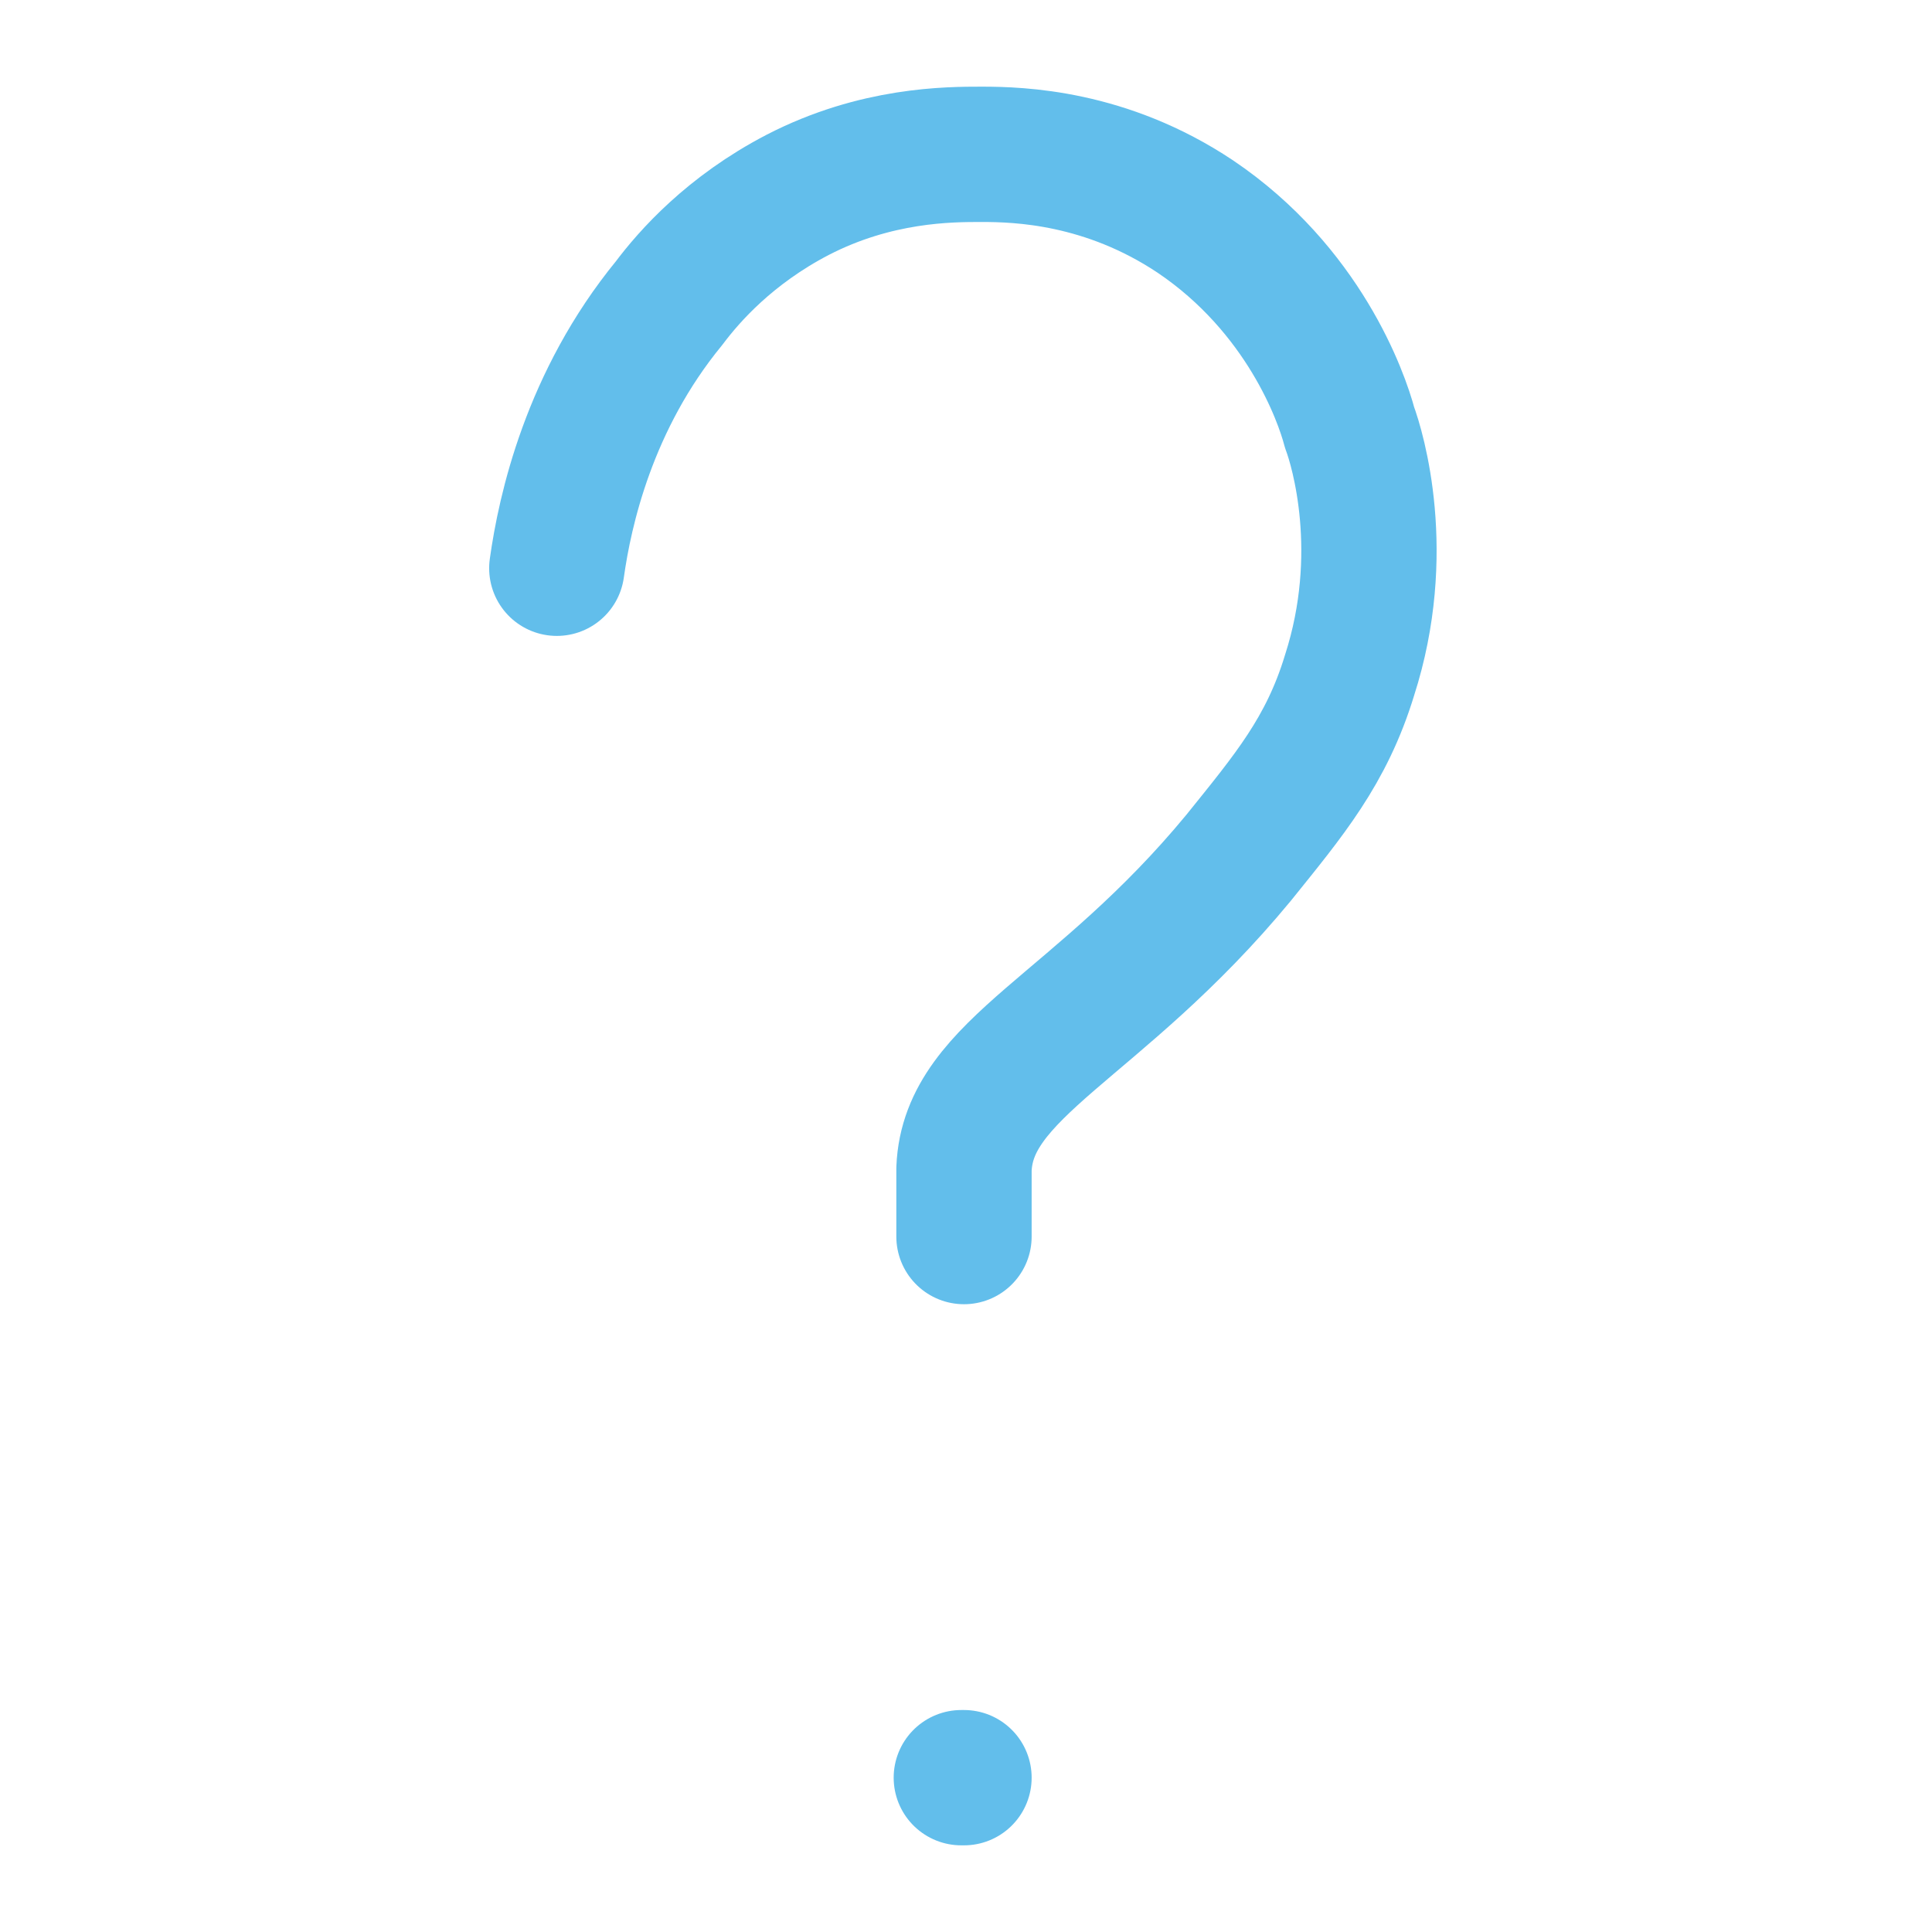
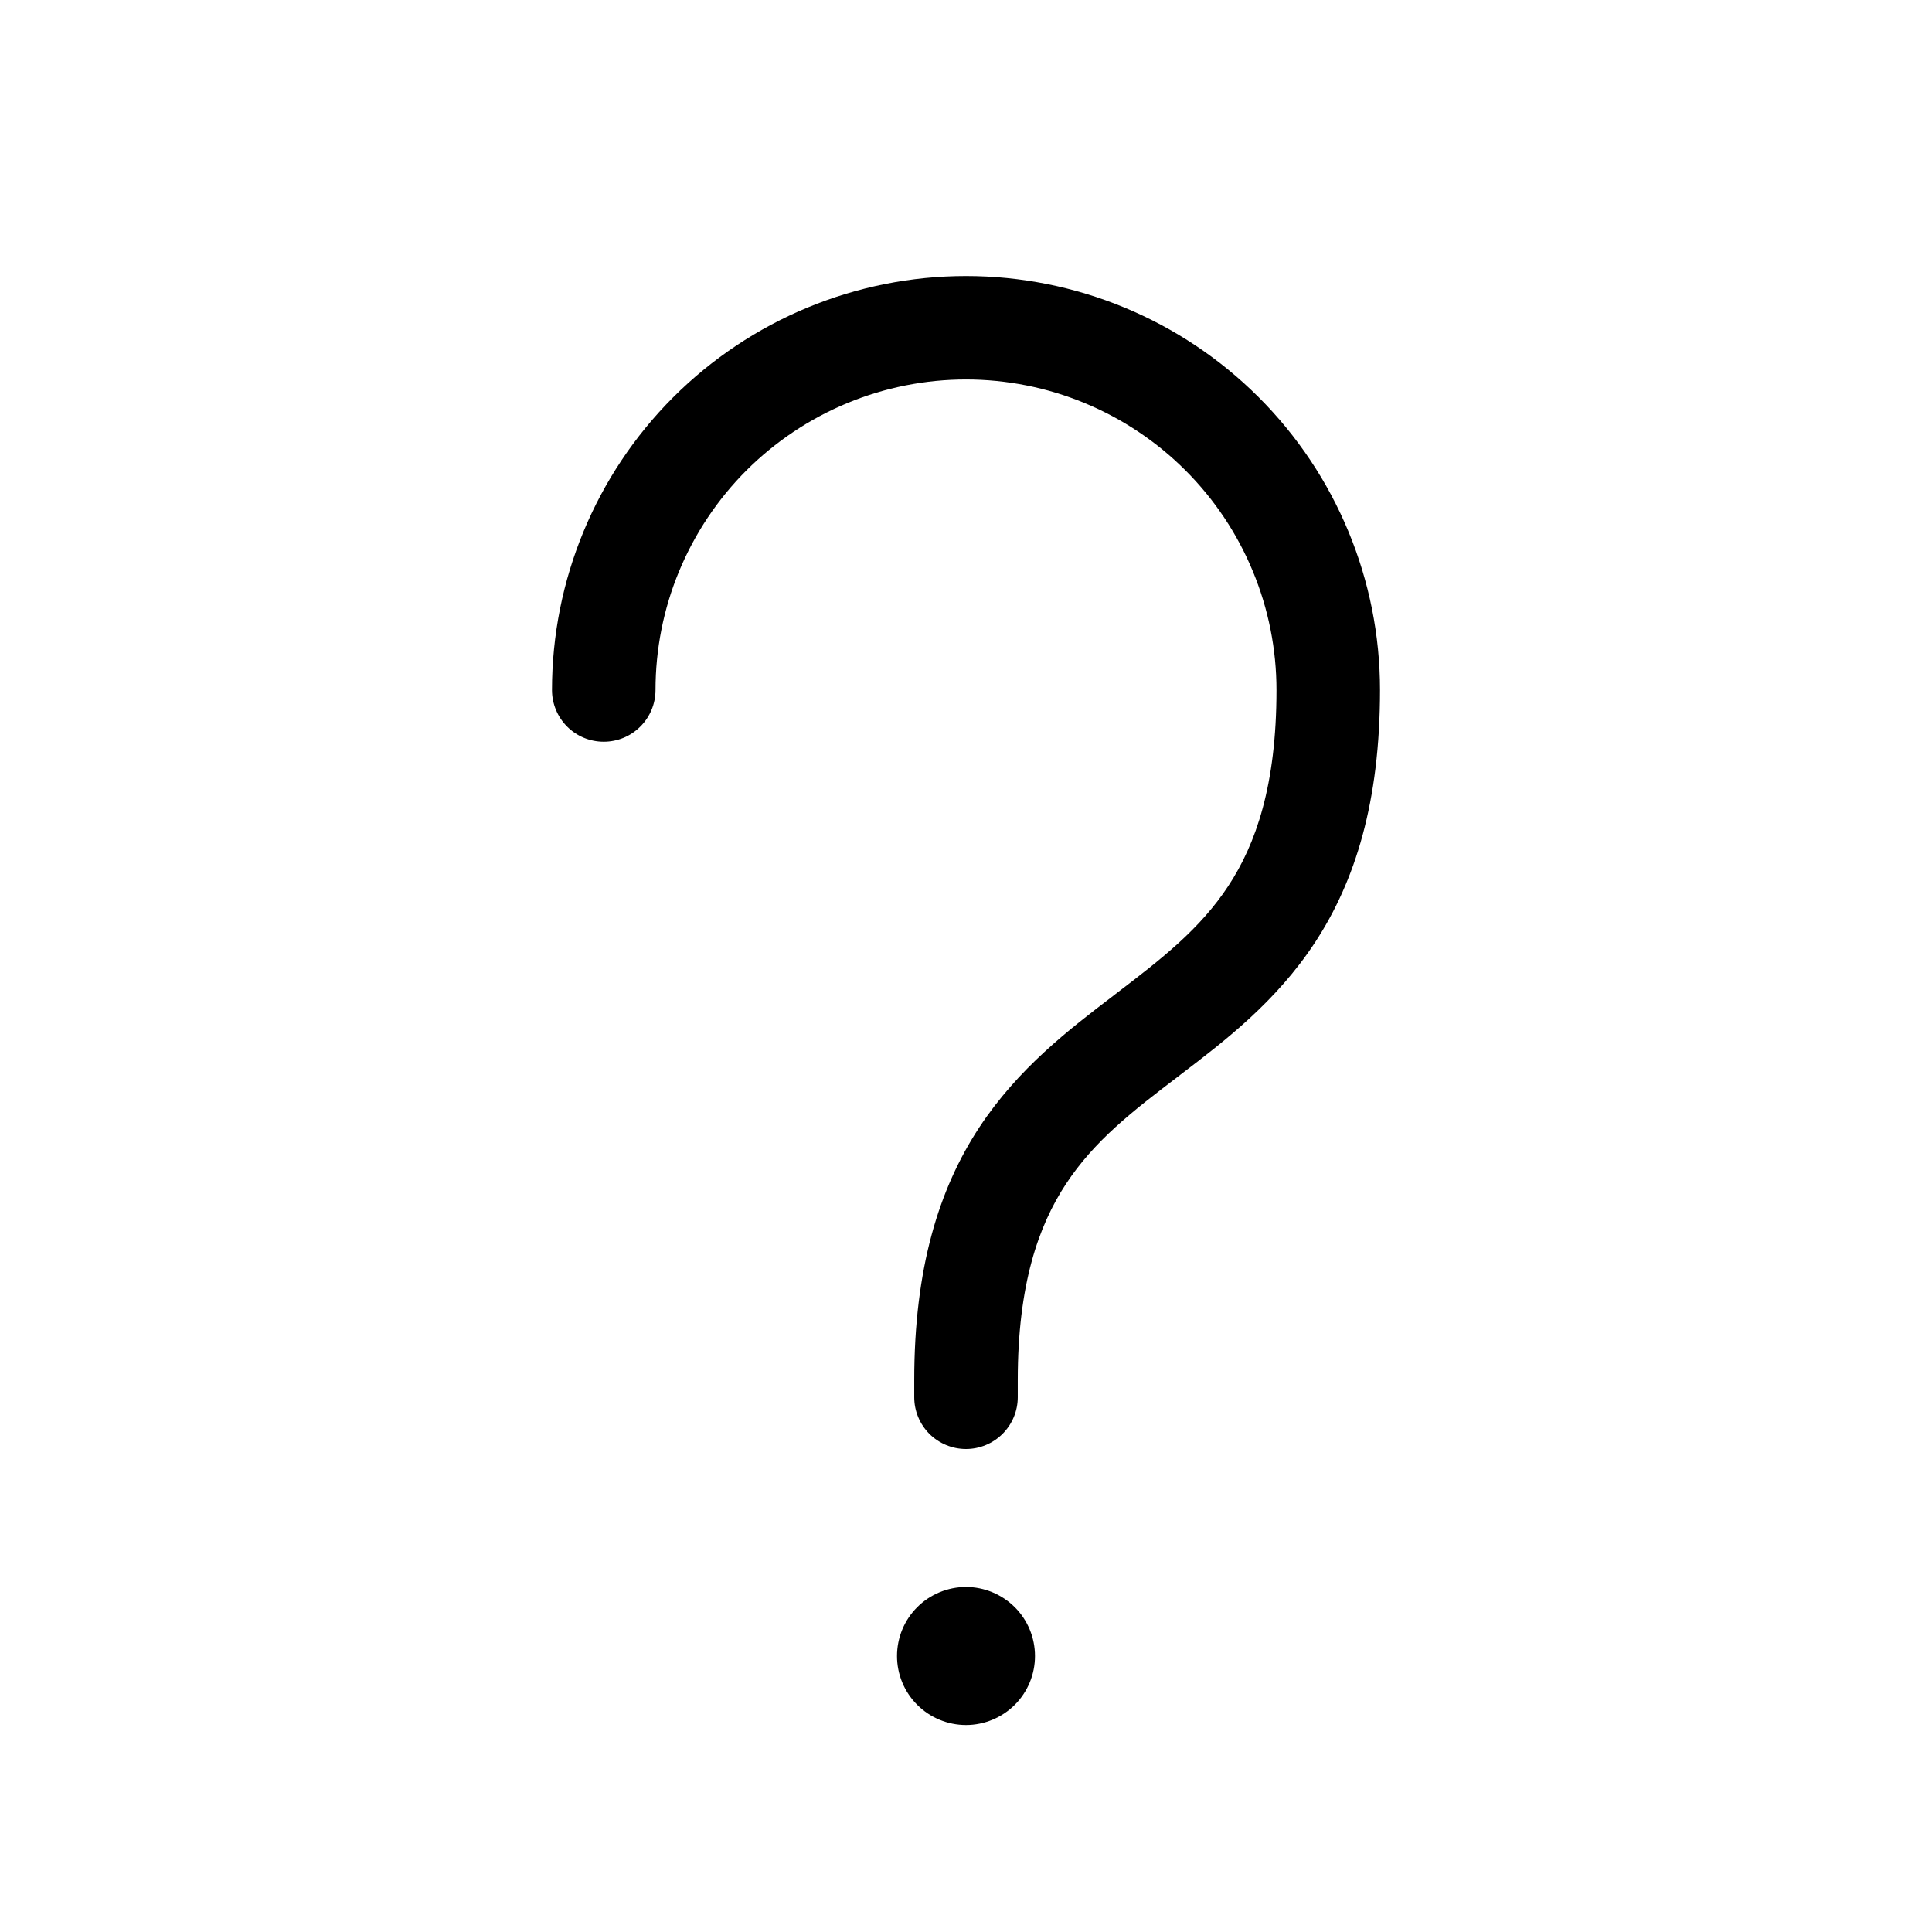
- <svg xmlns="http://www.w3.org/2000/svg" width="24" height="24" viewBox="0 0 24 24" fill="none">
-   <path d="M11.975 15.361C11.975 14.521 11.975 14.521 11.975 14.521C12.026 13.26 13.639 12.773 15.387 10.655C16.009 9.882 16.479 9.328 16.765 8.387C17.252 6.874 16.866 5.58 16.765 5.311C16.664 4.925 16.193 3.597 14.849 2.69C13.74 1.95 12.664 1.917 12.194 1.917C11.79 1.917 10.883 1.917 9.908 2.421C9.068 2.858 8.564 3.429 8.312 3.765C7.32 4.975 7.018 6.336 6.917 7.059" stroke="#62BEEB" stroke-width="1.681" stroke-miterlimit="10" stroke-linecap="round" stroke-linejoin="round" />
-   <path d="M11.942 22.083H11.975" stroke="#62BEEB" stroke-width="1.681" stroke-miterlimit="10" stroke-linecap="round" />
+ <svg xmlns="http://www.w3.org/2000/svg" class="question-icon" width="24" height="24" viewBox="0 0 24 24" fill="none">
+   <path d="M12 3.429C10.636 3.429 9.328 3.971 8.363 4.935C7.399 5.899 6.857 7.208 6.857 8.572C6.857 8.742 6.925 8.906 7.045 9.026C7.166 9.147 7.329 9.214 7.5 9.214C7.67 9.214 7.834 9.147 7.954 9.026C8.075 8.906 8.143 8.742 8.143 8.572C8.143 8.065 8.242 7.563 8.436 7.096C8.63 6.628 8.914 6.202 9.272 5.844C9.631 5.486 10.056 5.202 10.524 5.008C10.992 4.814 11.493 4.714 12 4.714C12.506 4.714 13.008 4.814 13.476 5.008C13.944 5.202 14.369 5.486 14.727 5.844C15.085 6.202 15.37 6.628 15.563 7.096C15.757 7.563 15.857 8.065 15.857 8.572C15.857 9.757 15.6 10.486 15.259 11.005C14.906 11.542 14.433 11.909 13.86 12.346L13.832 12.368C13.286 12.784 12.649 13.27 12.165 14.005C11.662 14.771 11.357 15.757 11.357 17.143V17.357C11.357 17.528 11.425 17.691 11.545 17.812C11.666 17.932 11.829 18 12 18C12.17 18 12.334 17.932 12.454 17.812C12.575 17.691 12.643 17.528 12.643 17.357V17.143C12.643 15.958 12.9 15.229 13.24 14.71C13.593 14.172 14.066 13.805 14.64 13.369L14.668 13.347C15.214 12.931 15.851 12.445 16.334 11.71C16.837 10.943 17.143 9.958 17.143 8.572C17.143 7.208 16.601 5.899 15.636 4.935C14.672 3.971 13.364 3.429 12 3.429ZM12 21.429C12.227 21.429 12.445 21.338 12.606 21.178C12.767 21.017 12.857 20.799 12.857 20.572C12.857 20.344 12.767 20.126 12.606 19.965C12.445 19.805 12.227 19.714 12 19.714C11.773 19.714 11.554 19.805 11.394 19.965C11.233 20.126 11.143 20.344 11.143 20.572C11.143 20.799 11.233 21.017 11.394 21.178C11.554 21.338 11.773 21.429 12 21.429Z" fill="currentColor" />
</svg>
